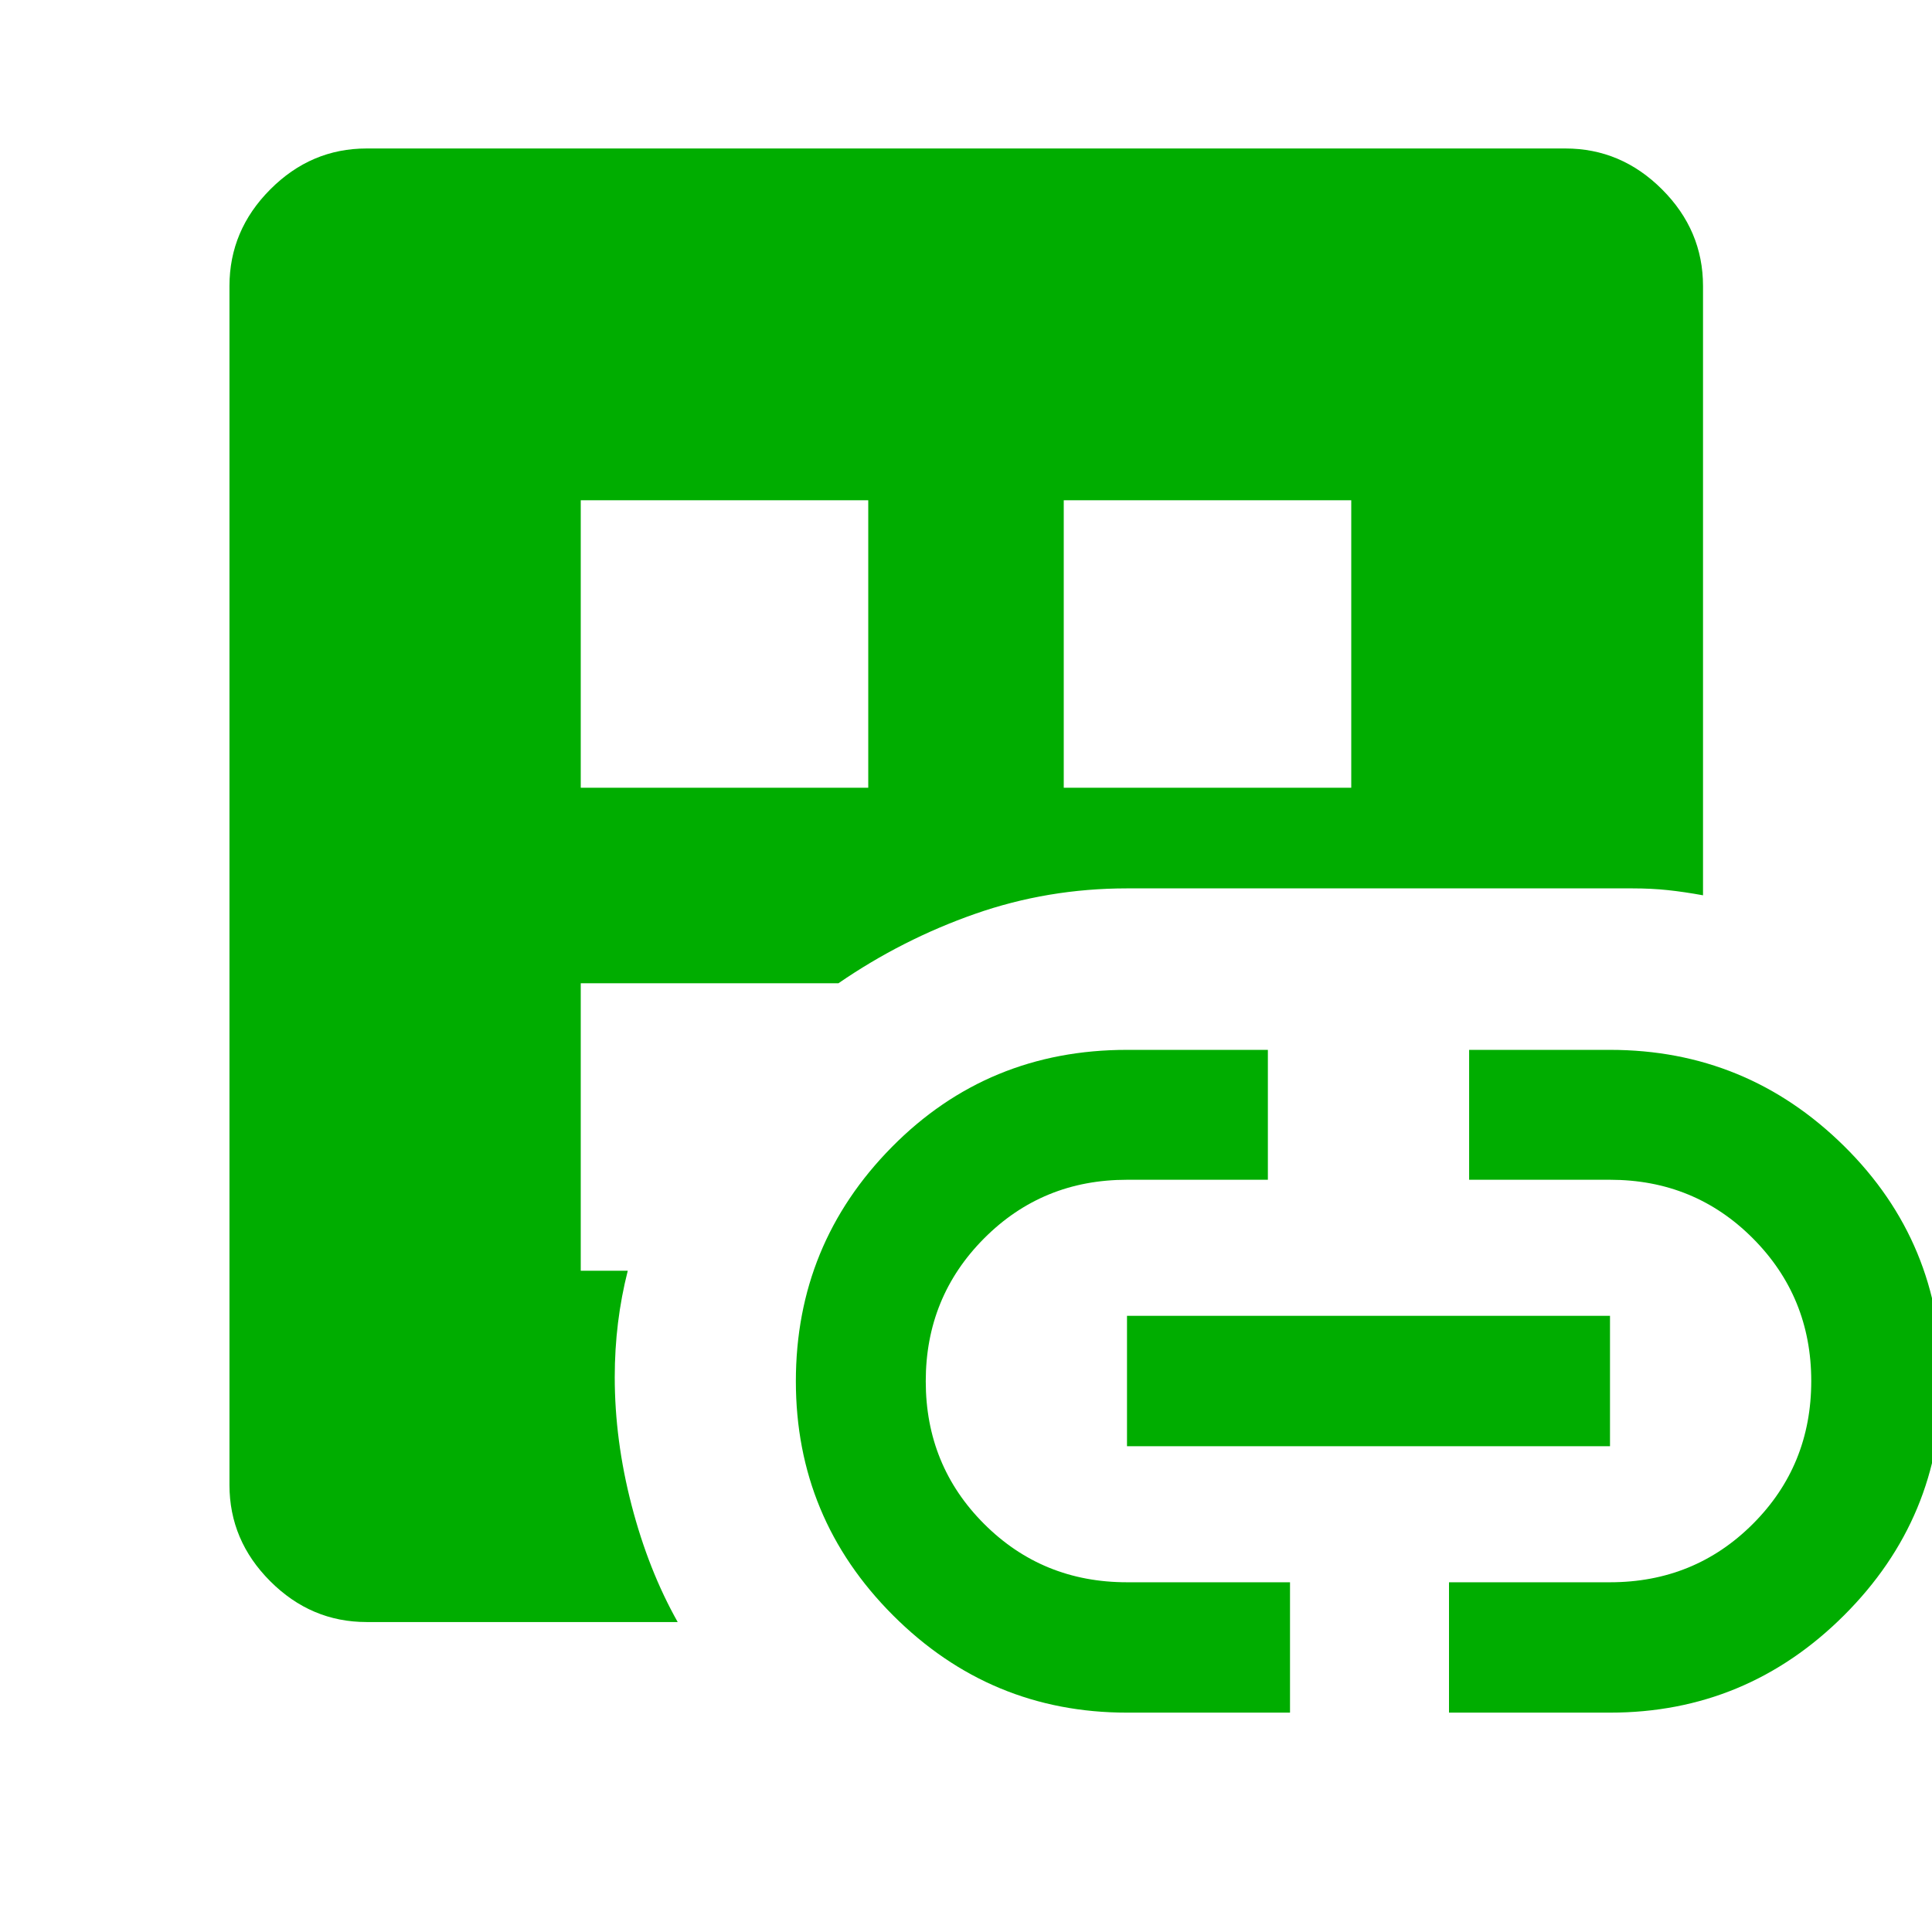
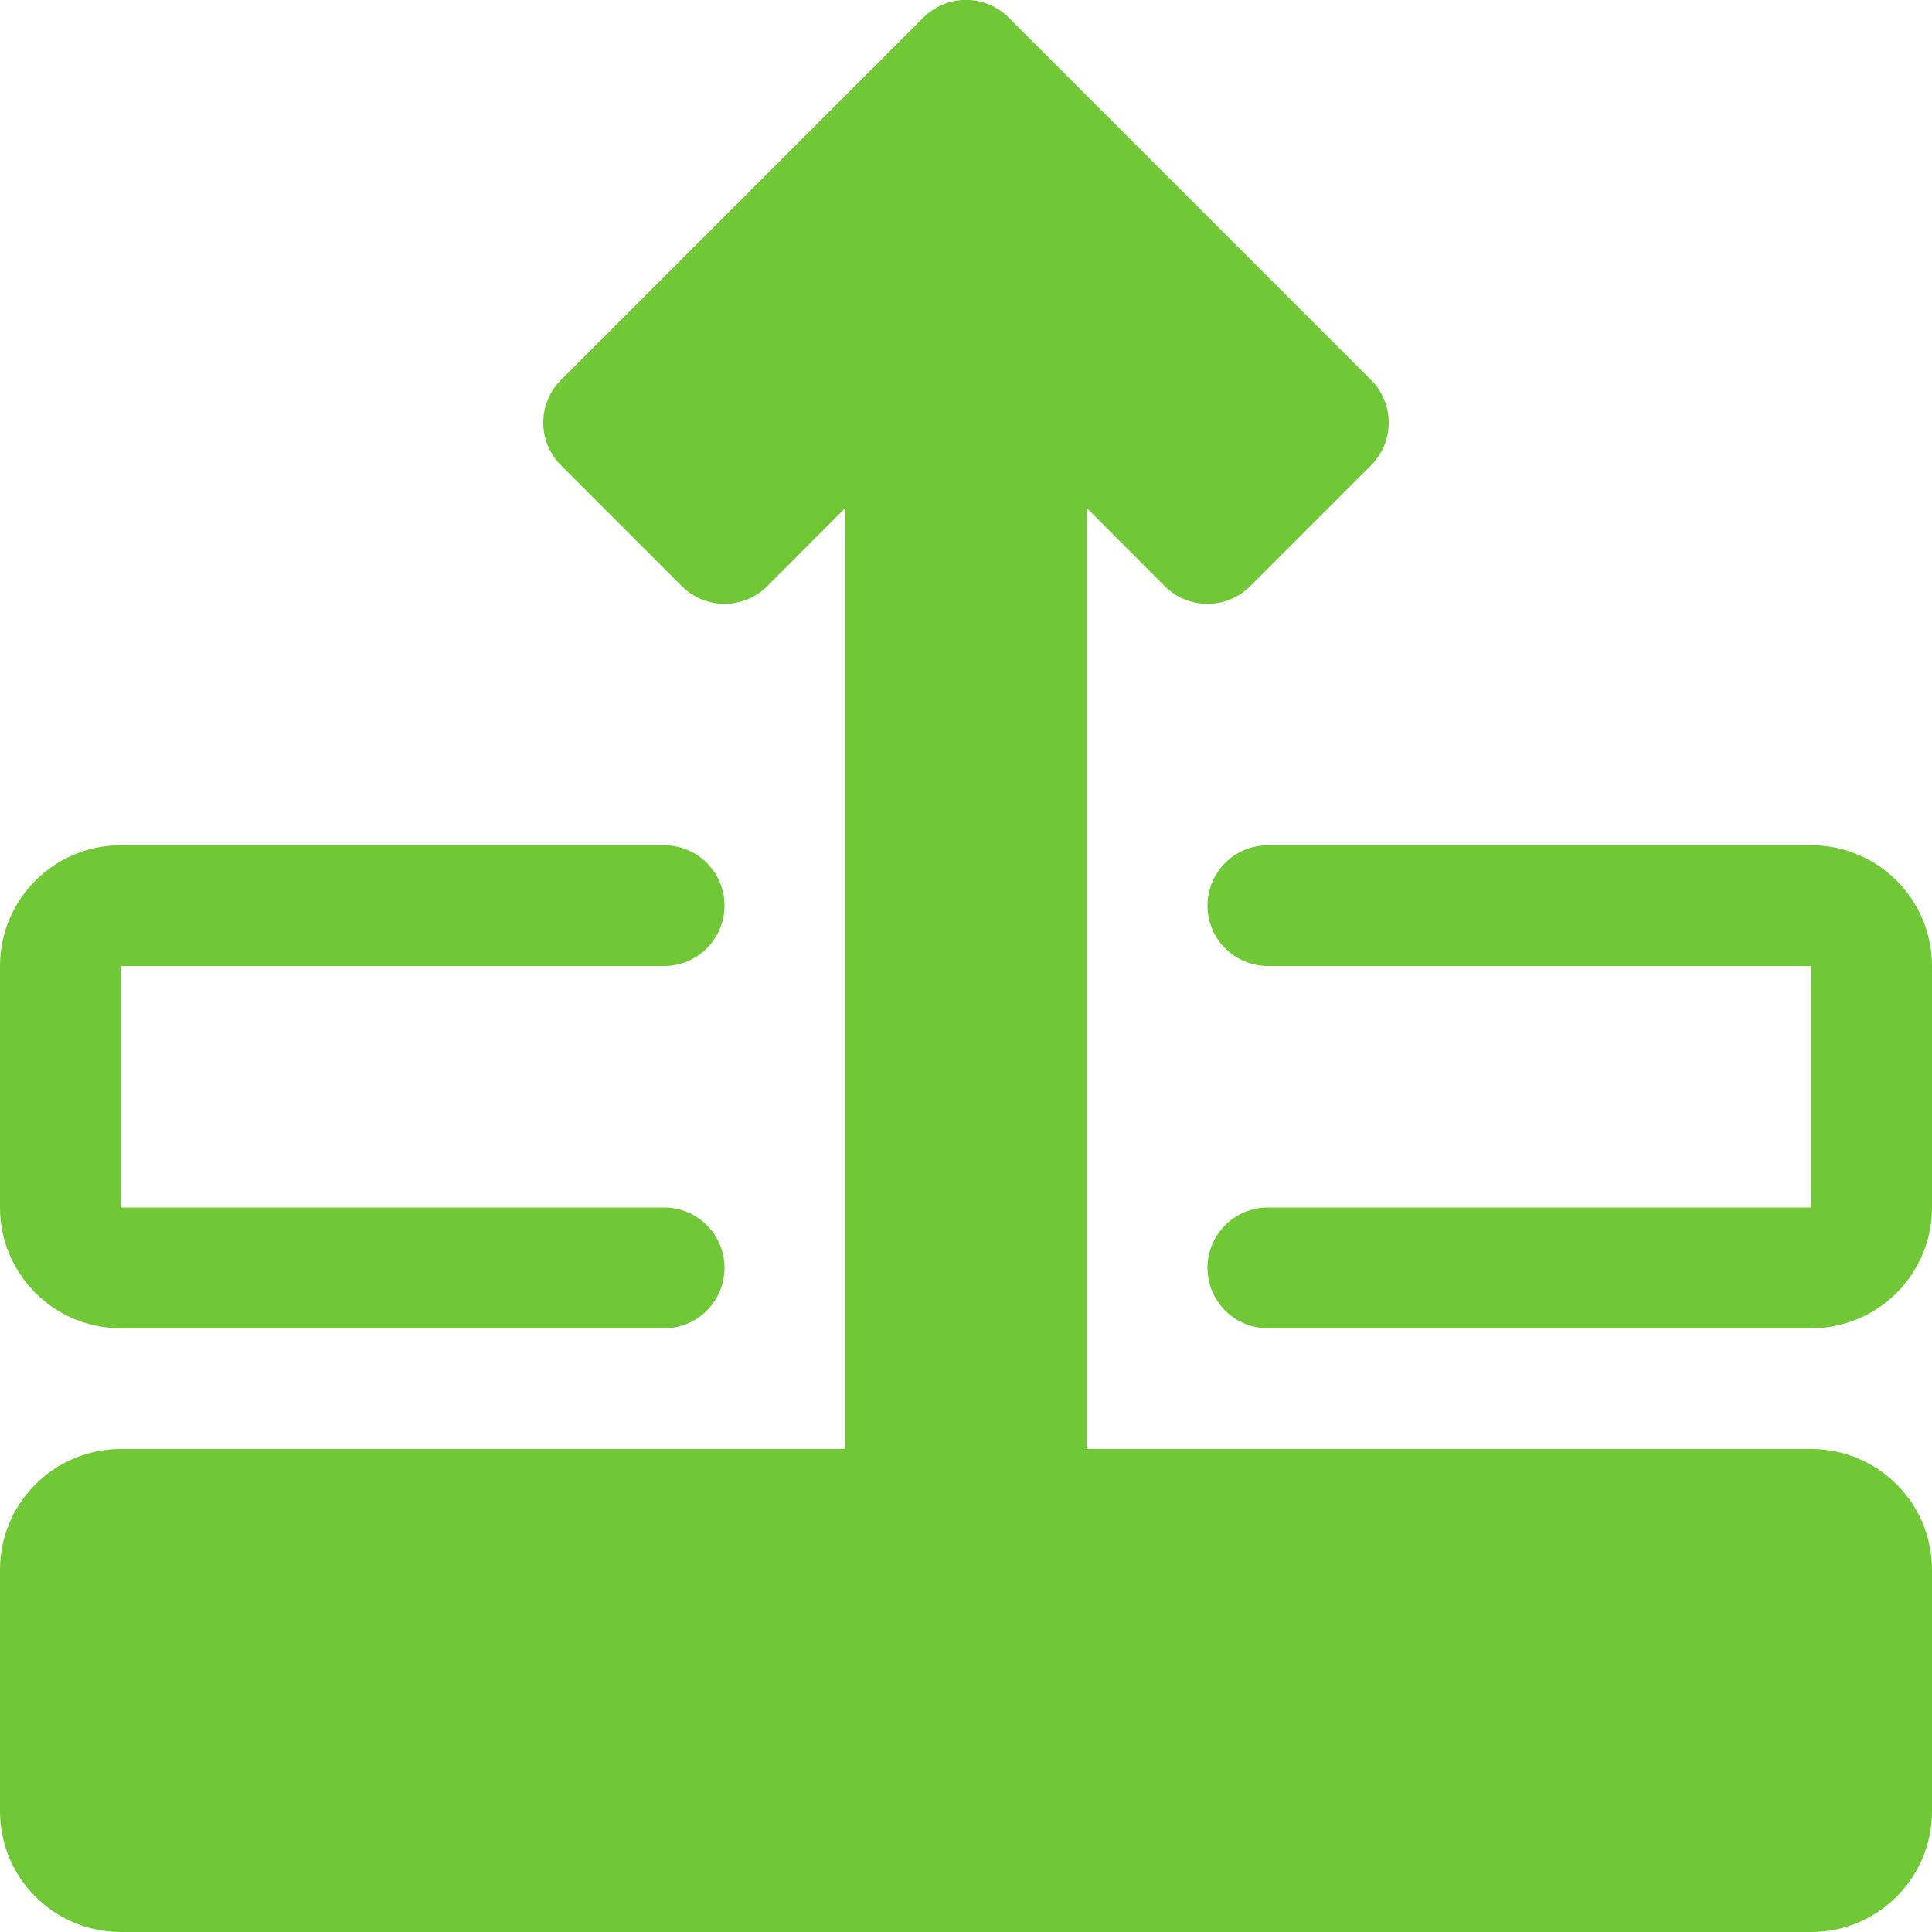
- <svg xmlns="http://www.w3.org/2000/svg" height="48px" viewBox="0 -960 960 960" width="48px" fill="#1f1f1f" version="1.1" id="svg1">
-   <defs id="defs1" />
-   <path d="M182.15-154.02q-27.6 0-47.86-20.27-20.27-20.26-20.27-47.86v-595.7q0-27.7 20.27-48.03 20.26-20.34 47.86-20.34h595.7q27.7 0 48.03 20.34 20.34 20.33 20.34 48.03v302.72q-9.44-1.72-17.56-2.58-8.12-.86-17.66-.86H560q-39.37 0-75.54 12.68-36.16 12.67-67.83 34.46H288.57v142.86h23.36q-3.23 12.72-4.85 25.9-1.62 13.19-1.62 26.97 0 31.43 8.38 63.67 8.38 32.25 22.9 58.01H182.15Zm106.42-414.55h142.86v-142.86H288.57v142.86ZM560-109q-67.91 0-116.23-48.32-48.31-48.31-48.31-116.36t47.68-116.35q47.68-48.3 116.86-48.3h70v64.55h-70q-42 0-71 29.12t-29 71q0 41.88 29 70.88 29 29 71 29h81V-109h-81Zm-31.43-459.57h142.86v-142.86H528.57v142.86ZM560-241.39v-64.78h240v64.78H560ZM720-109v-64.78h80q42 0 71-29t29-71q0-41.76-29-70.88-29-29.12-71-29.12h-70v-64.55h70q67.91 0 116.35 47.84 48.43 47.83 48.43 116.75 0 68-48.46 116.37Q867.85-109 800-109h-80Z" id="path1" style="fill:#00ad00;fill-opacity:1" />
+ <svg xmlns="http://www.w3.org/2000/svg" width="800px" height="800px" viewBox="0 0 16 16" fill="#000000" class="bi bi-layer-forward" version="1.1" id="svg2">
+   <defs id="defs2" />
+   <path d="M8.354.146a.5.5 0 0 0-.708 0l-3 3a.5.5 0 0 0 0 .708l1 1a.5.5 0 0 0 .708 0L7 4.207V12H1a1 1 0 0 0-1 1v2a1 1 0 0 0 1 1h14a1 1 0 0 0 1-1v-2a1 1 0 0 0-1-1H9V4.207l.646.647a.5.5 0 0 0 .708 0l1-1a.5.5 0 0 0 0-.708l-3-3z" id="path1" style="fill:#71c837" />
+   <path d="M1 7a1 1 0 0 0-1 1v2a1 1 0 0 0 1 1h4.5a.5.5 0 0 0 0-1H1V8h4.5a.5.5 0 0 0 0-1H1zm9.5 0a.5.5 0 0 0 0 1H15v2h-4.5a.5.5 0 0 0 0 1H15a1 1 0 0 0 1-1V8a1 1 0 0 0-1-1h-4.5z" id="path2" style="fill:#71c837" />
</svg>
